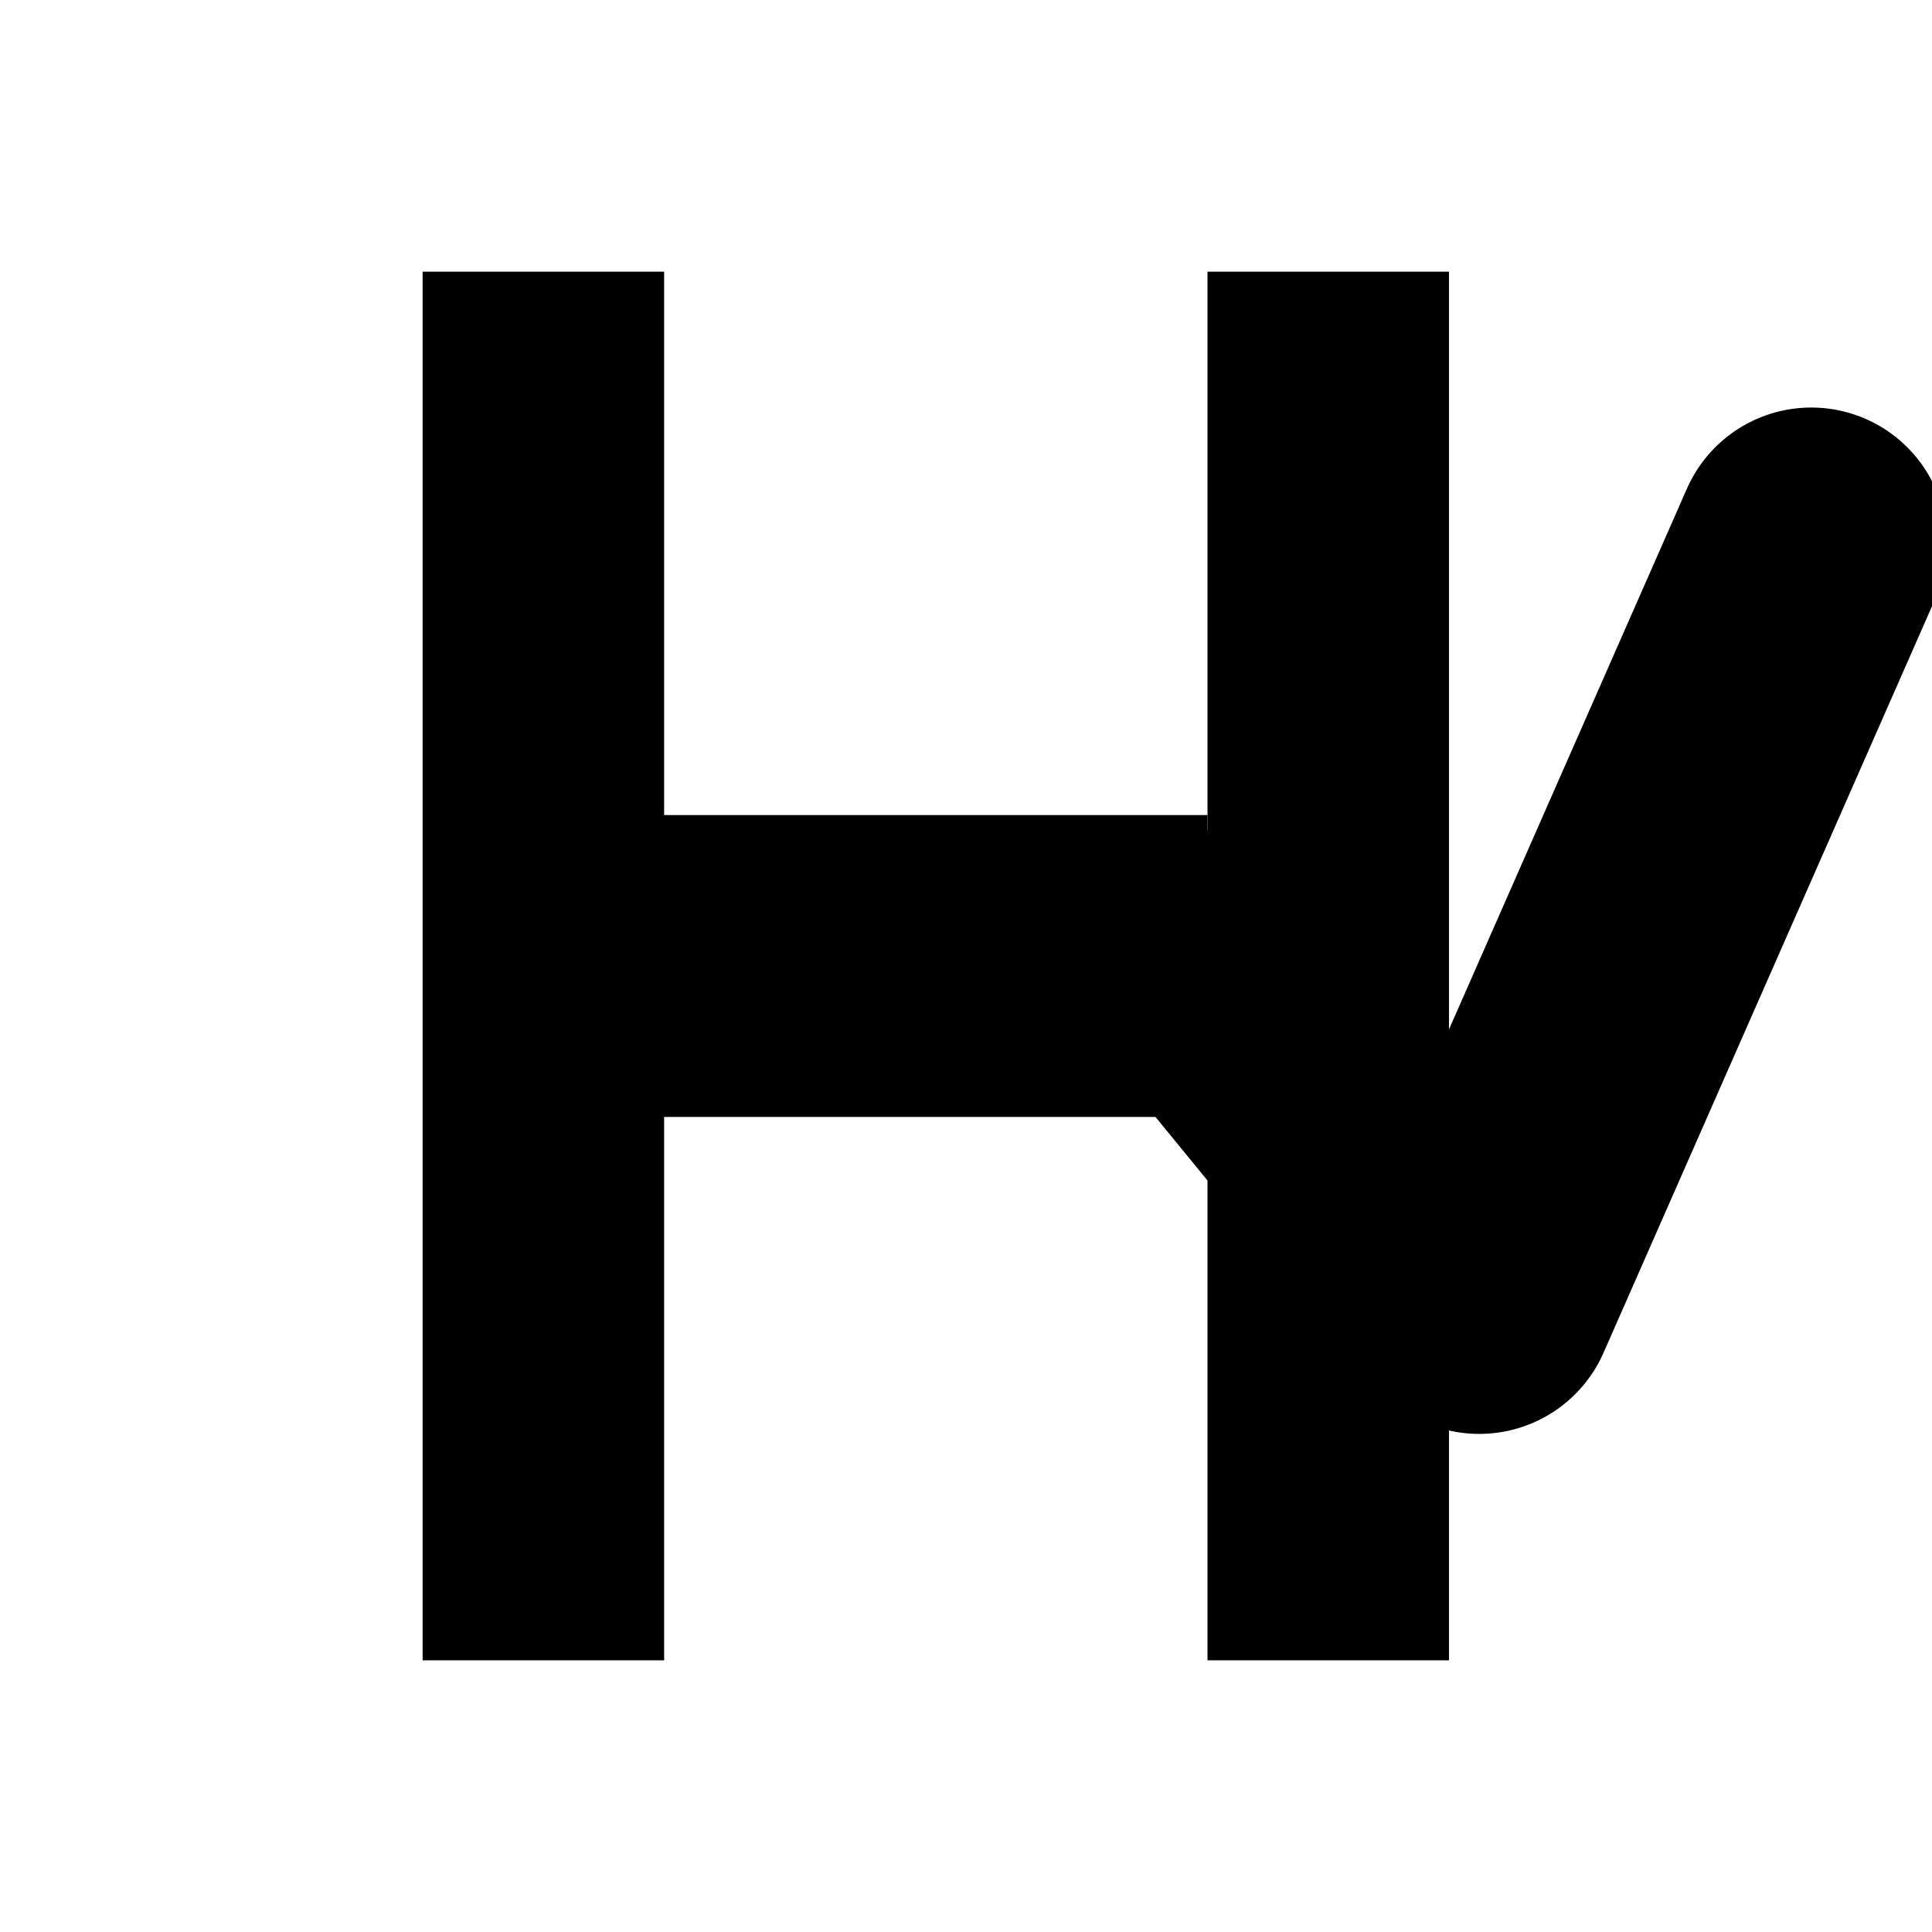
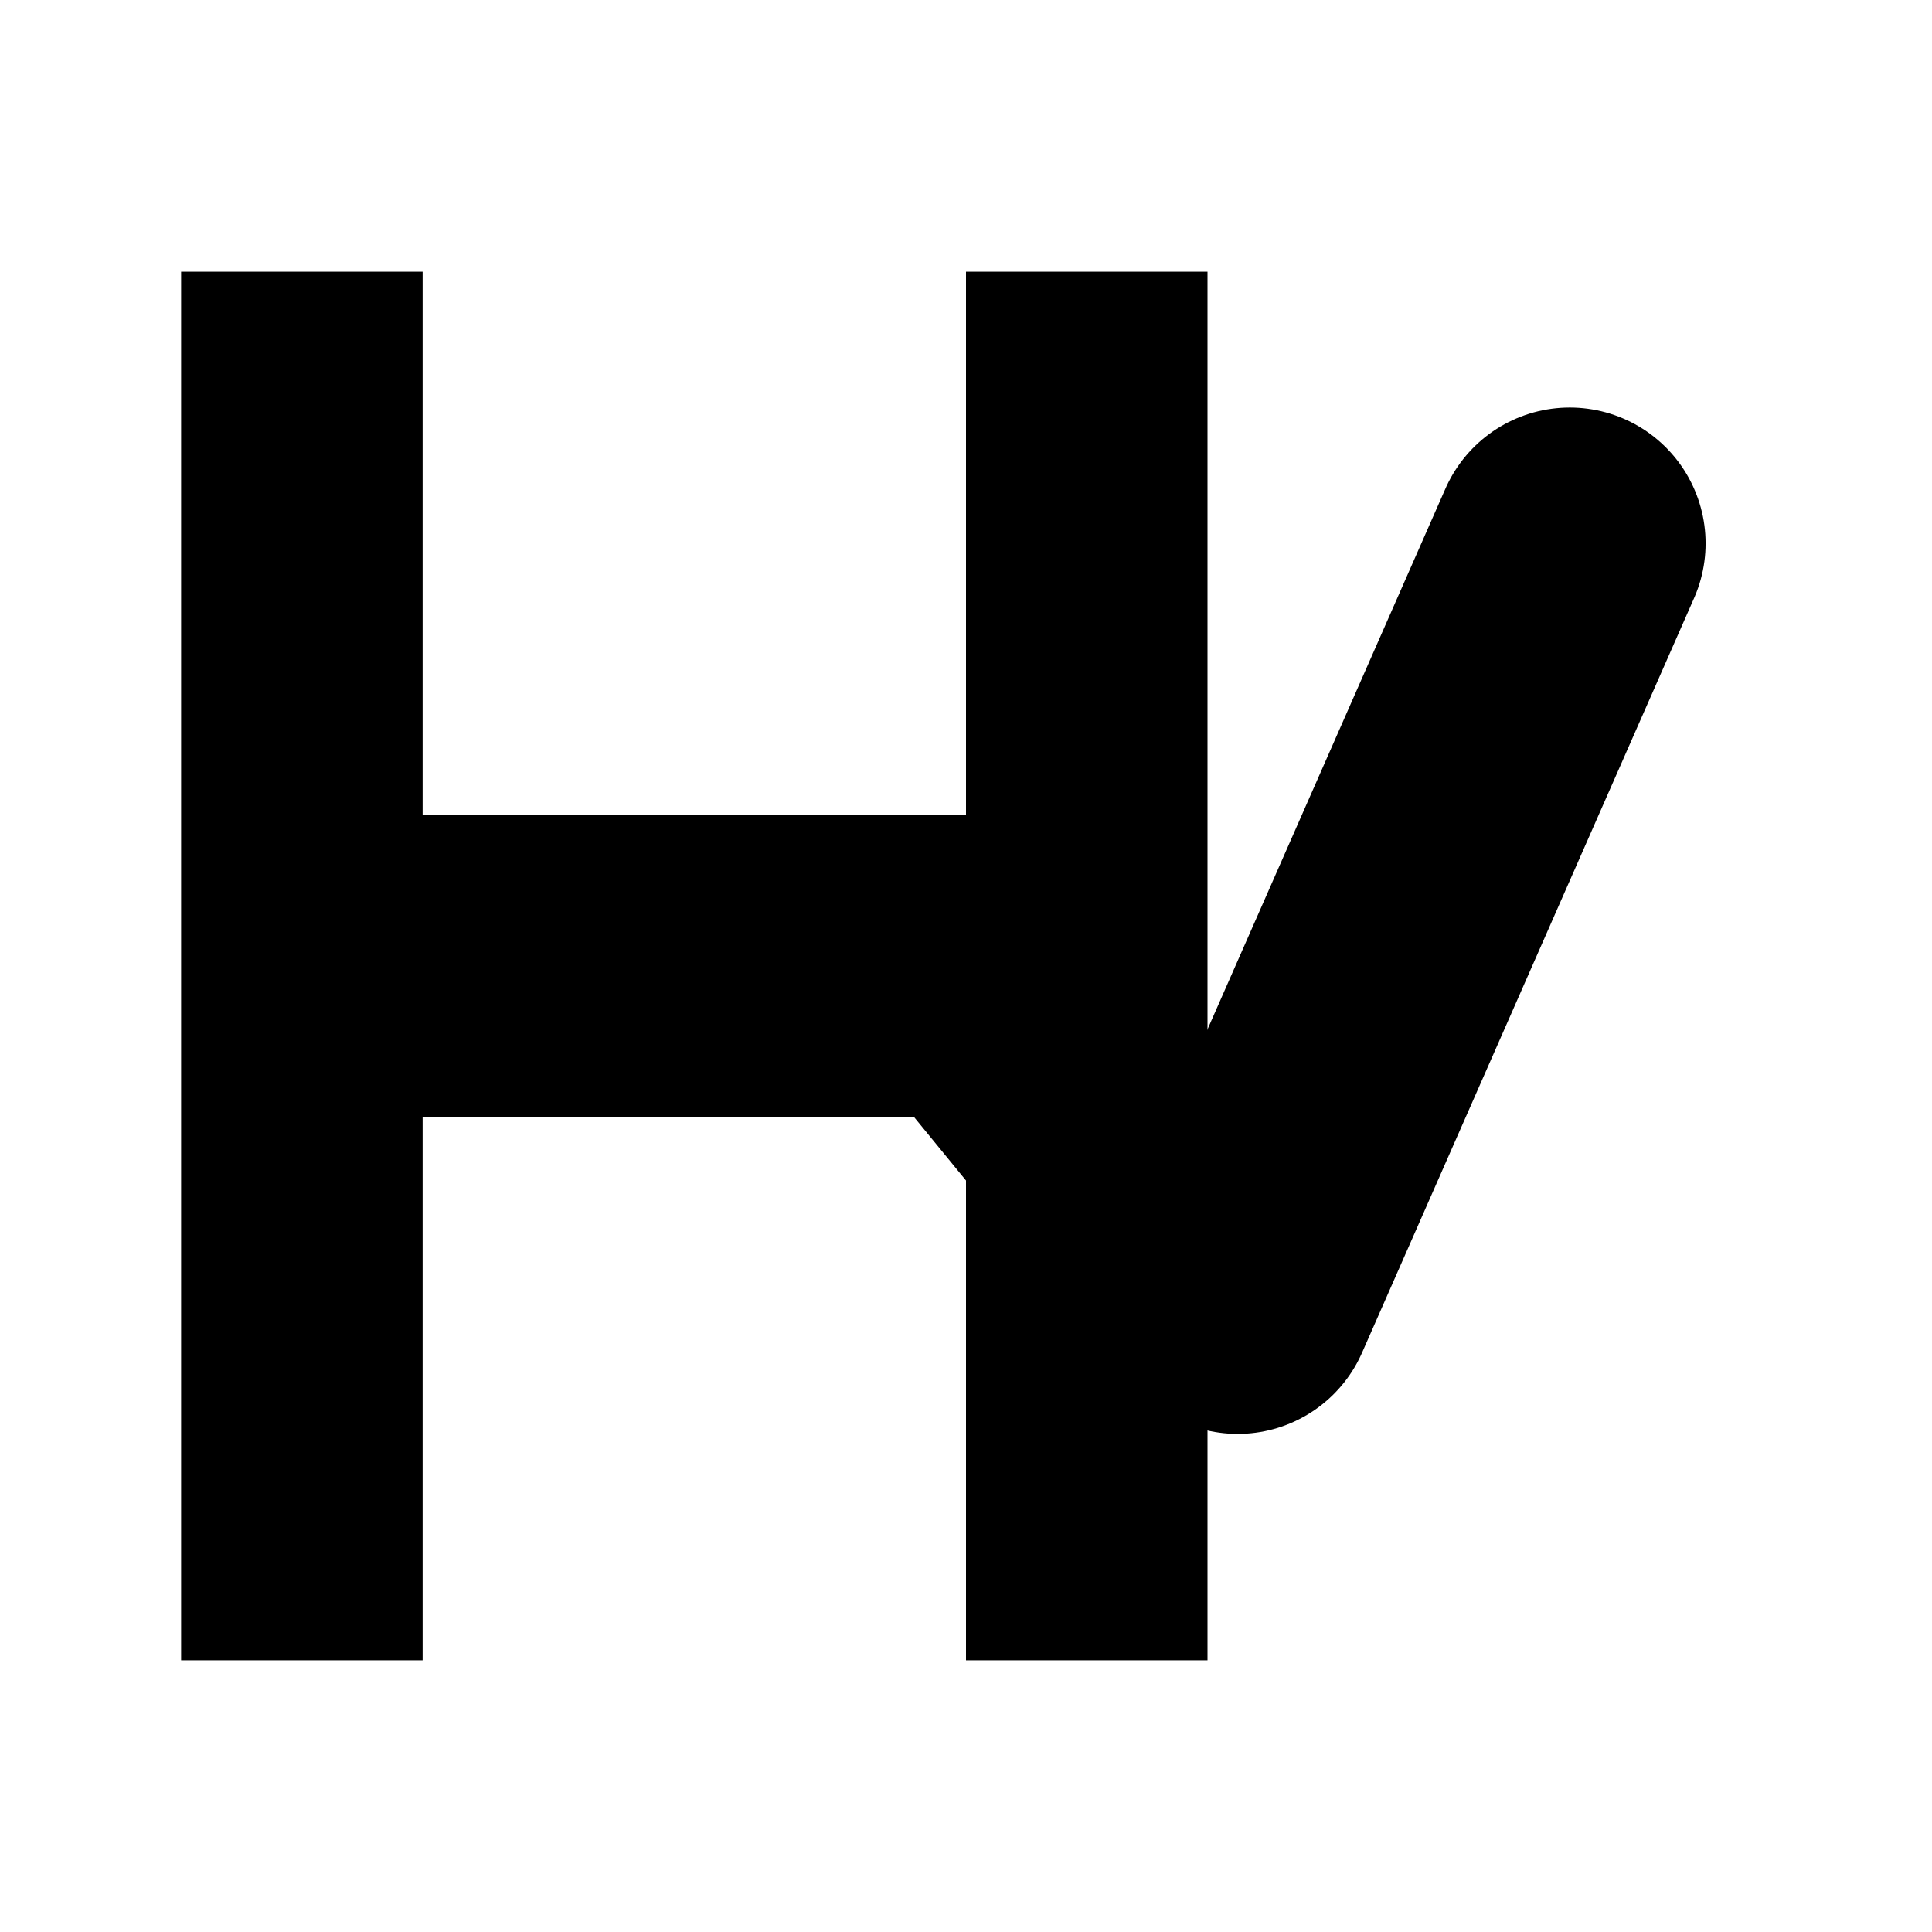
<svg xmlns="http://www.w3.org/2000/svg" viewBox="0 0 64 64" fill="currentColor" role="img" aria-label="Handover mark: H gate, checkmark exiting (refined from set-a-3)">
-   <rect x="14" y="9" width="8" height="46" />
-   <rect x="40" y="9" width="8" height="46" />
-   <rect x="18" y="27" width="22" height="10" />
-   <polyline points="40,32 49,43 60,18" fill="none" stroke="currentColor" stroke-width="9" stroke-linecap="round" stroke-linejoin="round" />
+   <rect x="6" y="9" width="8" height="46" />
+   <rect x="32" y="9" width="8" height="46" />
+   <rect x="10" y="27" width="22" height="10" />
+   <polyline points="32,32 41,43 52,18" fill="none" stroke="currentColor" stroke-width="9" stroke-linecap="round" stroke-linejoin="round" />
</svg>
